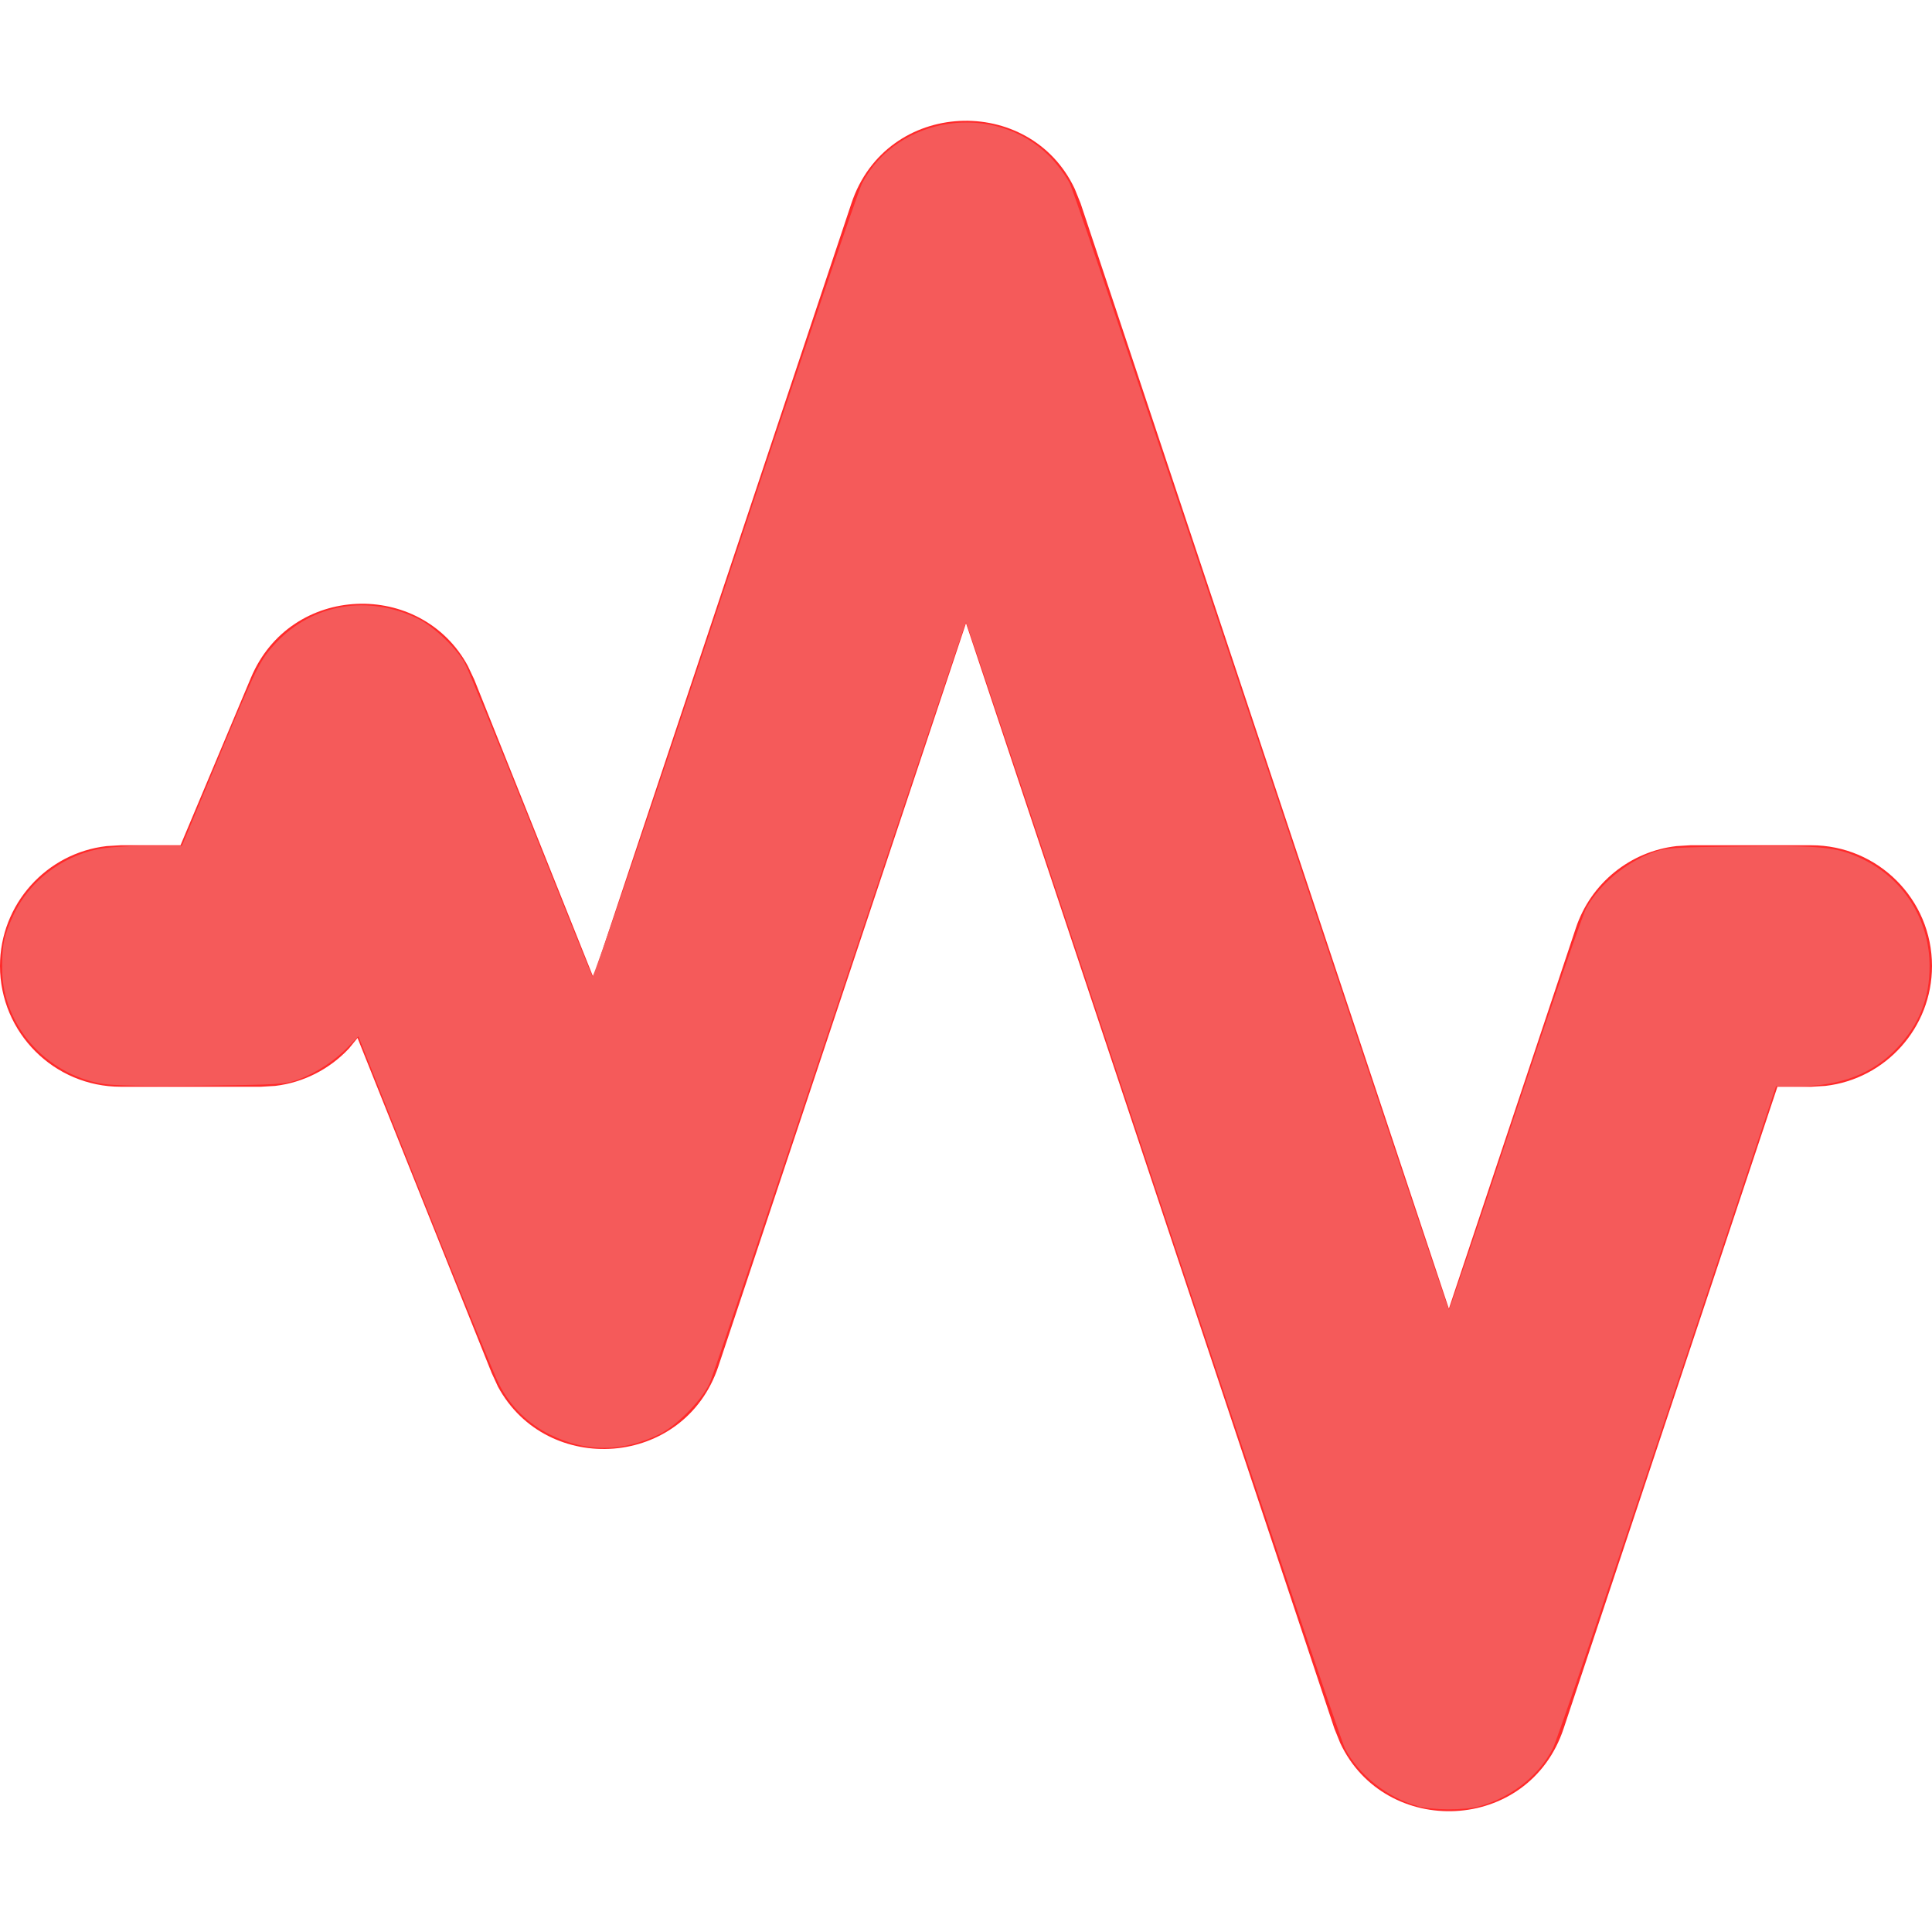
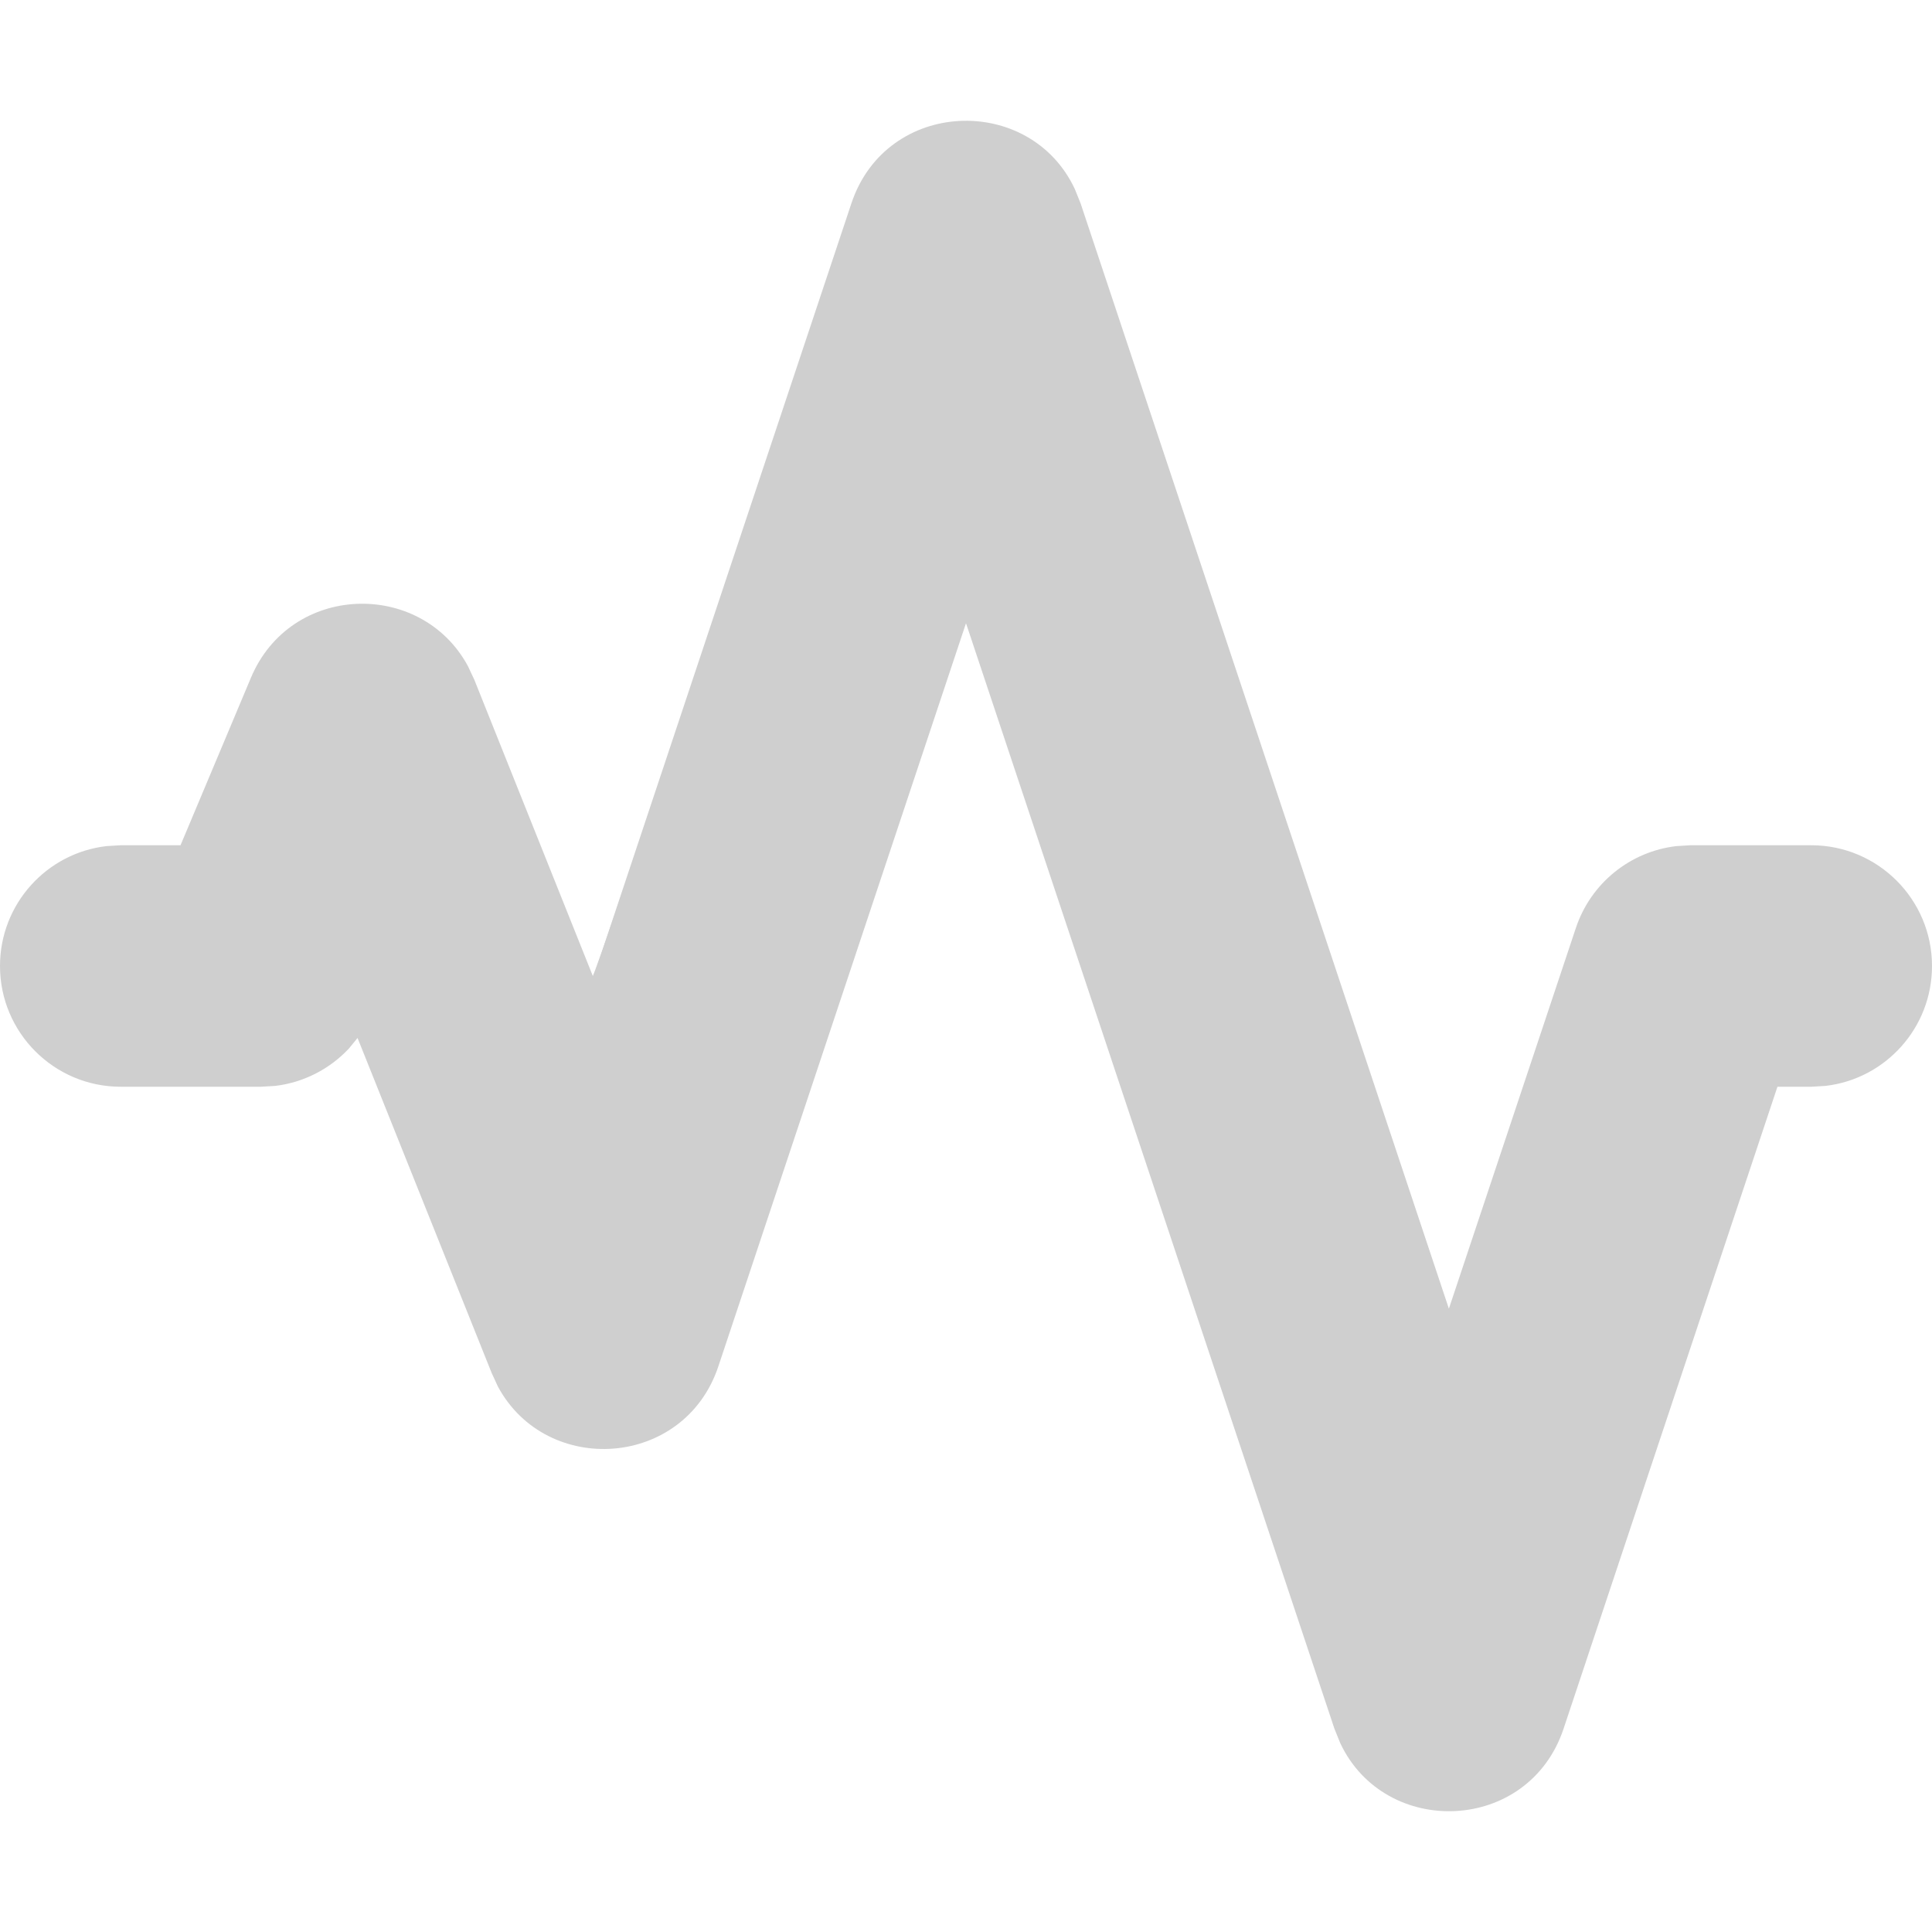
<svg xmlns="http://www.w3.org/2000/svg" width="16px" height="16px" viewBox="0 0 16 16" version="1.1" id="svg65">
  <defs id="defs69" />
-   <path fill="#000000" fill-rule="evenodd" d="M7.051,1.684 C7.341,0.814 8.53,0.774 8.901,1.565 L8.949,1.684 L11.999,10.838 L13.051,7.684 C13.175,7.313 13.502,7.051 13.884,7.007 L14,7 L15,7 C15.552,7 16,7.448 16,8 C16,8.513 15.614,8.936 15.117,8.993 L15,9 L14.72,9 L12.949,14.316 C12.659,15.186 11.47,15.226 11.099,14.435 L11.051,14.316 L8,5.161 L5.949,11.316 C5.667,12.16 4.528,12.231 4.124,11.484 L4.072,11.371 L2.961,8.596 L2.89,8.683 C2.731,8.853 2.515,8.965 2.279,8.993 L2.16,9 L1,9 C0.448,9 -1e-06,8.552 -1e-06,8 C-1e-06,7.487 0.386,7.064 0.883,7.007 L1,7 L1.495,7 L2.078,5.613 C2.408,4.827 3.487,4.799 3.875,5.516 L3.928,5.629 L4.914,8.094 L7.051,1.684 Z" id="path63" style="fill:#ff2a2a;fill-opacity:1" />
-   <path style="fill:#f55a5a;stroke-width:0.02;fill-opacity:1" d="M 11.738,14.956 C 11.489,14.887 11.255,14.702 11.14,14.483 11.106,14.418 10.388,12.292 9.544,9.759 8.7,7.225 8.005,5.153 8,5.153 c -0.005,0 -0.474,1.394 -1.042,3.099 -0.568,1.704 -1.055,3.147 -1.083,3.207 -0.067,0.142 -0.276,0.352 -0.417,0.42 -0.308,0.148 -0.604,0.149 -0.903,0.002 -0.181,-0.089 -0.326,-0.232 -0.42,-0.413 -0.039,-0.075 -0.318,-0.756 -0.619,-1.511 L 2.968,8.582 2.884,8.669 C 2.776,8.783 2.62,8.885 2.473,8.939 2.361,8.98 2.318,8.983 1.669,8.991 1.204,8.996 0.939,8.991 0.847,8.975 0.378,8.896 0.021,8.488 0.018,8.028 0.016,7.828 0.032,7.75 0.11,7.581 0.234,7.308 0.501,7.098 0.803,7.034 0.882,7.017 1.052,7.005 1.222,7.005 L 1.507,7.004 1.772,6.369 C 2.131,5.507 2.15,5.469 2.286,5.323 2.588,5 3.05,4.922 3.462,5.124 3.589,5.186 3.775,5.362 3.847,5.488 3.875,5.536 4.121,6.135 4.394,6.818 4.667,7.5 4.897,8.071 4.906,8.087 4.915,8.103 5.336,6.868 6,4.875 6.593,3.093 7.106,1.582 7.14,1.517 7.433,0.958 8.237,0.84 8.689,1.291 c 0.06,0.06 0.137,0.162 0.17,0.227 0.034,0.065 0.752,2.191 1.596,4.724 0.844,2.533 1.539,4.606 1.544,4.606 0.005,0 0.253,-0.729 0.549,-1.621 0.296,-0.891 0.562,-1.661 0.59,-1.709 0.113,-0.198 0.325,-0.374 0.547,-0.457 0.108,-0.04 0.16,-0.044 0.723,-0.051 0.688,-0.009 0.806,0.003 1.02,0.106 0.339,0.163 0.552,0.504 0.552,0.885 0,0.265 -0.084,0.479 -0.267,0.676 -0.198,0.213 -0.47,0.319 -0.828,0.319 l -0.177,3.413e-4 -0.894,2.685 c -0.492,1.477 -0.922,2.738 -0.956,2.803 -0.118,0.226 -0.349,0.406 -0.613,0.476 -0.123,0.033 -0.384,0.031 -0.509,-0.003 z" id="path332" />
+   <path fill="#000000" fill-rule="evenodd" d="M7.051,1.684 C7.341,0.814 8.53,0.774 8.901,1.565 L8.949,1.684 L11.999,10.838 L13.051,7.684 C13.175,7.313 13.502,7.051 13.884,7.007 L14,7 L15,7 C15.552,7 16,7.448 16,8 C16,8.513 15.614,8.936 15.117,8.993 L15,9 L14.72,9 L12.949,14.316 C12.659,15.186 11.47,15.226 11.099,14.435 L11.051,14.316 L8,5.161 L5.949,11.316 C5.667,12.16 4.528,12.231 4.124,11.484 L4.072,11.371 L2.961,8.596 L2.89,8.683 C2.731,8.853 2.515,8.965 2.279,8.993 L2.16,9 L1,9 C0.448,9 -1e-06,8.552 -1e-06,8 C-1e-06,7.487 0.386,7.064 0.883,7.007 L1,7 L1.495,7 L2.078,5.613 C2.408,4.827 3.487,4.799 3.875,5.516 L3.928,5.629 L4.914,8.094 L7.051,1.684 Z" id="path63" style="fill:#cfcfcf;fill-opacity:1" />
+   <path style="fill:#cfcfcf;stroke-width:0.02;fill-opacity:1;stroke-dasharray:none;stroke:none" d="M 11.738,14.956 C 11.489,14.887 11.255,14.702 11.14,14.483 11.106,14.418 10.388,12.292 9.544,9.759 8.7,7.225 8.005,5.153 8,5.153 c -0.005,0 -0.474,1.394 -1.042,3.099 -0.568,1.704 -1.055,3.147 -1.083,3.207 -0.067,0.142 -0.276,0.352 -0.417,0.42 -0.308,0.148 -0.604,0.149 -0.903,0.002 -0.181,-0.089 -0.326,-0.232 -0.42,-0.413 -0.039,-0.075 -0.318,-0.756 -0.619,-1.511 L 2.968,8.582 2.884,8.669 C 2.776,8.783 2.62,8.885 2.473,8.939 2.361,8.98 2.318,8.983 1.669,8.991 1.204,8.996 0.939,8.991 0.847,8.975 0.378,8.896 0.021,8.488 0.018,8.028 0.016,7.828 0.032,7.75 0.11,7.581 0.234,7.308 0.501,7.098 0.803,7.034 0.882,7.017 1.052,7.005 1.222,7.005 L 1.507,7.004 1.772,6.369 C 2.131,5.507 2.15,5.469 2.286,5.323 2.588,5 3.05,4.922 3.462,5.124 3.589,5.186 3.775,5.362 3.847,5.488 3.875,5.536 4.121,6.135 4.394,6.818 4.667,7.5 4.897,8.071 4.906,8.087 4.915,8.103 5.336,6.868 6,4.875 6.593,3.093 7.106,1.582 7.14,1.517 7.433,0.958 8.237,0.84 8.689,1.291 c 0.06,0.06 0.137,0.162 0.17,0.227 0.034,0.065 0.752,2.191 1.596,4.724 0.844,2.533 1.539,4.606 1.544,4.606 0.005,0 0.253,-0.729 0.549,-1.621 0.296,-0.891 0.562,-1.661 0.59,-1.709 0.113,-0.198 0.325,-0.374 0.547,-0.457 0.108,-0.04 0.16,-0.044 0.723,-0.051 0.688,-0.009 0.806,0.003 1.02,0.106 0.339,0.163 0.552,0.504 0.552,0.885 0,0.265 -0.084,0.479 -0.267,0.676 -0.198,0.213 -0.47,0.319 -0.828,0.319 l -0.177,3.413e-4 -0.894,2.685 c -0.492,1.477 -0.922,2.738 -0.956,2.803 -0.118,0.226 -0.349,0.406 -0.613,0.476 -0.123,0.033 -0.384,0.031 -0.509,-0.003 z" id="path332" />
</svg>
